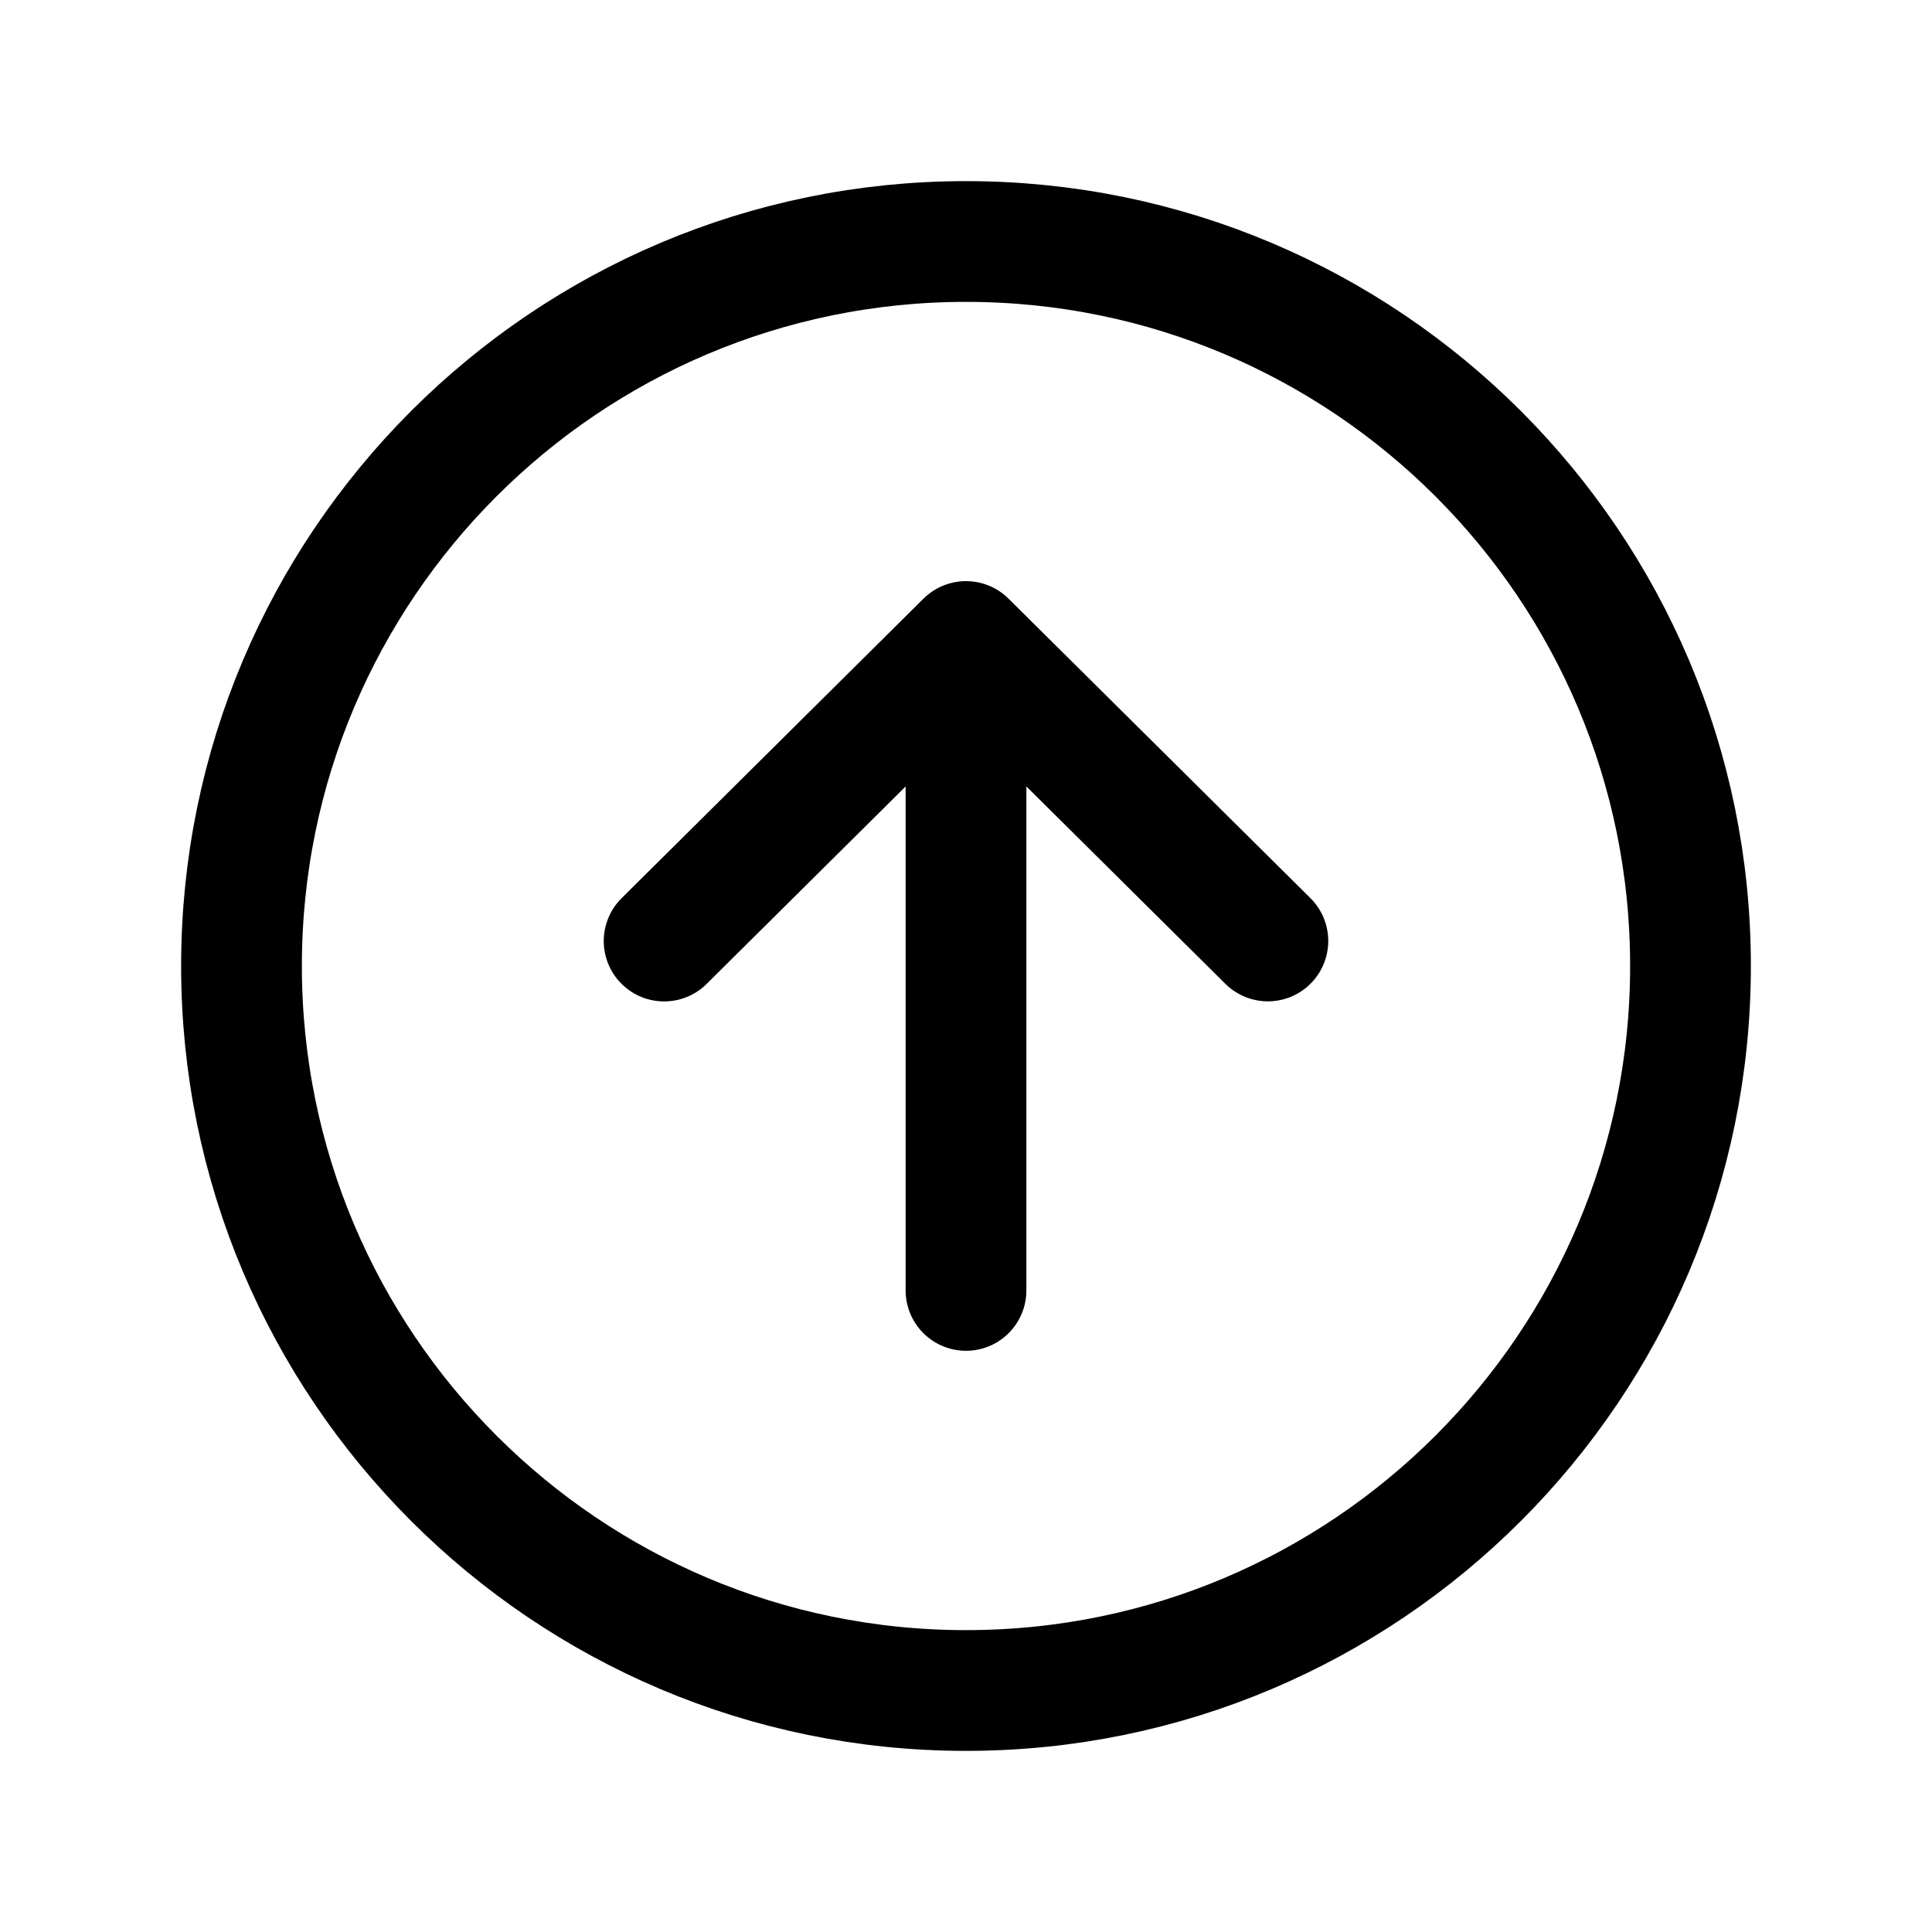
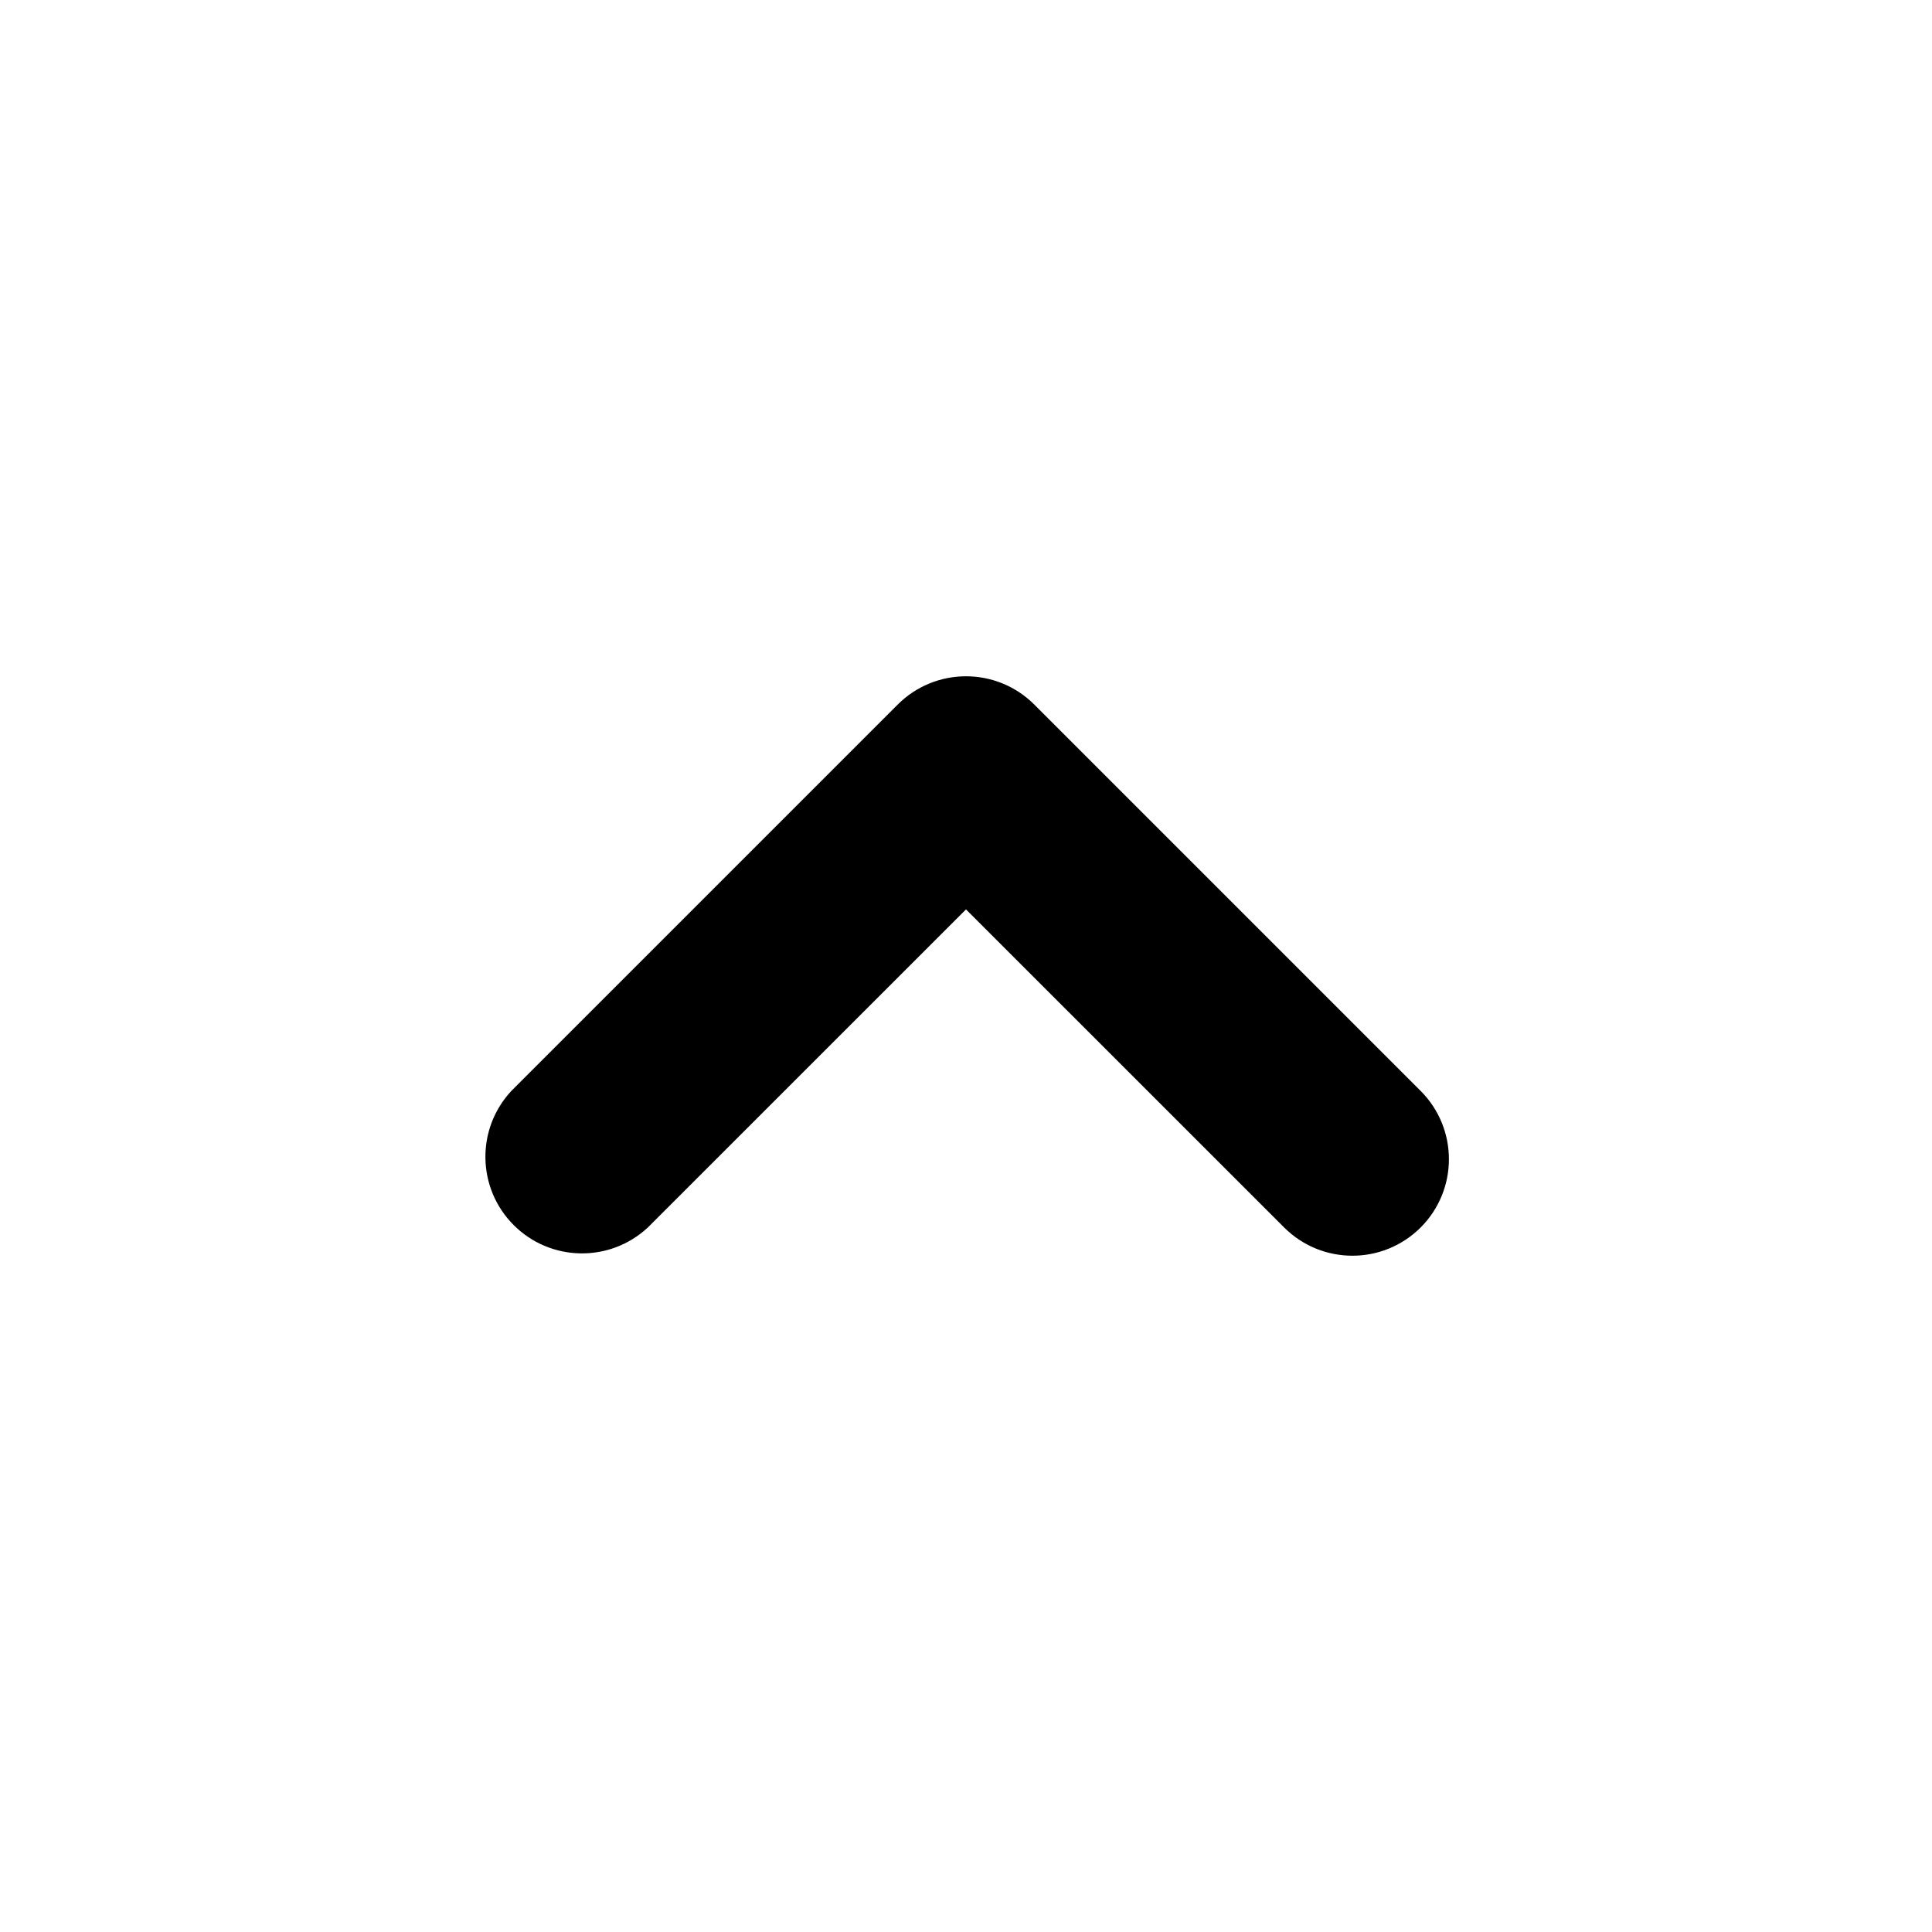
- <svg xmlns="http://www.w3.org/2000/svg" width="16" height="16" fill="none" stroke="#000" stroke-linecap="round" stroke-linejoin="round" stroke-width="1.5" viewBox="0 0 24 24">
-   <path d="M8.25 11.69 12 7.969l3.75 3.72" />
-   <path d="M12 8.484v7.546" />
-   <path d="M21 12c0-4.969-4.031-9-9-9s-9 4.031-9 9 4.031 9 9 9 9-4.031 9-9Z" />
+ <svg xmlns="http://www.w3.org/2000/svg" width="22" height="22" fill="currentColor" viewBox="0 0 24 24">
+   <path fill-rule="evenodd" d="M17.648 15.248a1.2 1.2 0 0 1-1.696 0L12 11.297l-3.952 3.951a1.2 1.2 0 0 1-1.696-1.696l4.8-4.8a1.2 1.2 0 0 1 1.696 0l4.8 4.8a1.2 1.2 0 0 1 0 1.696Z" clip-rule="evenodd" />
</svg>
